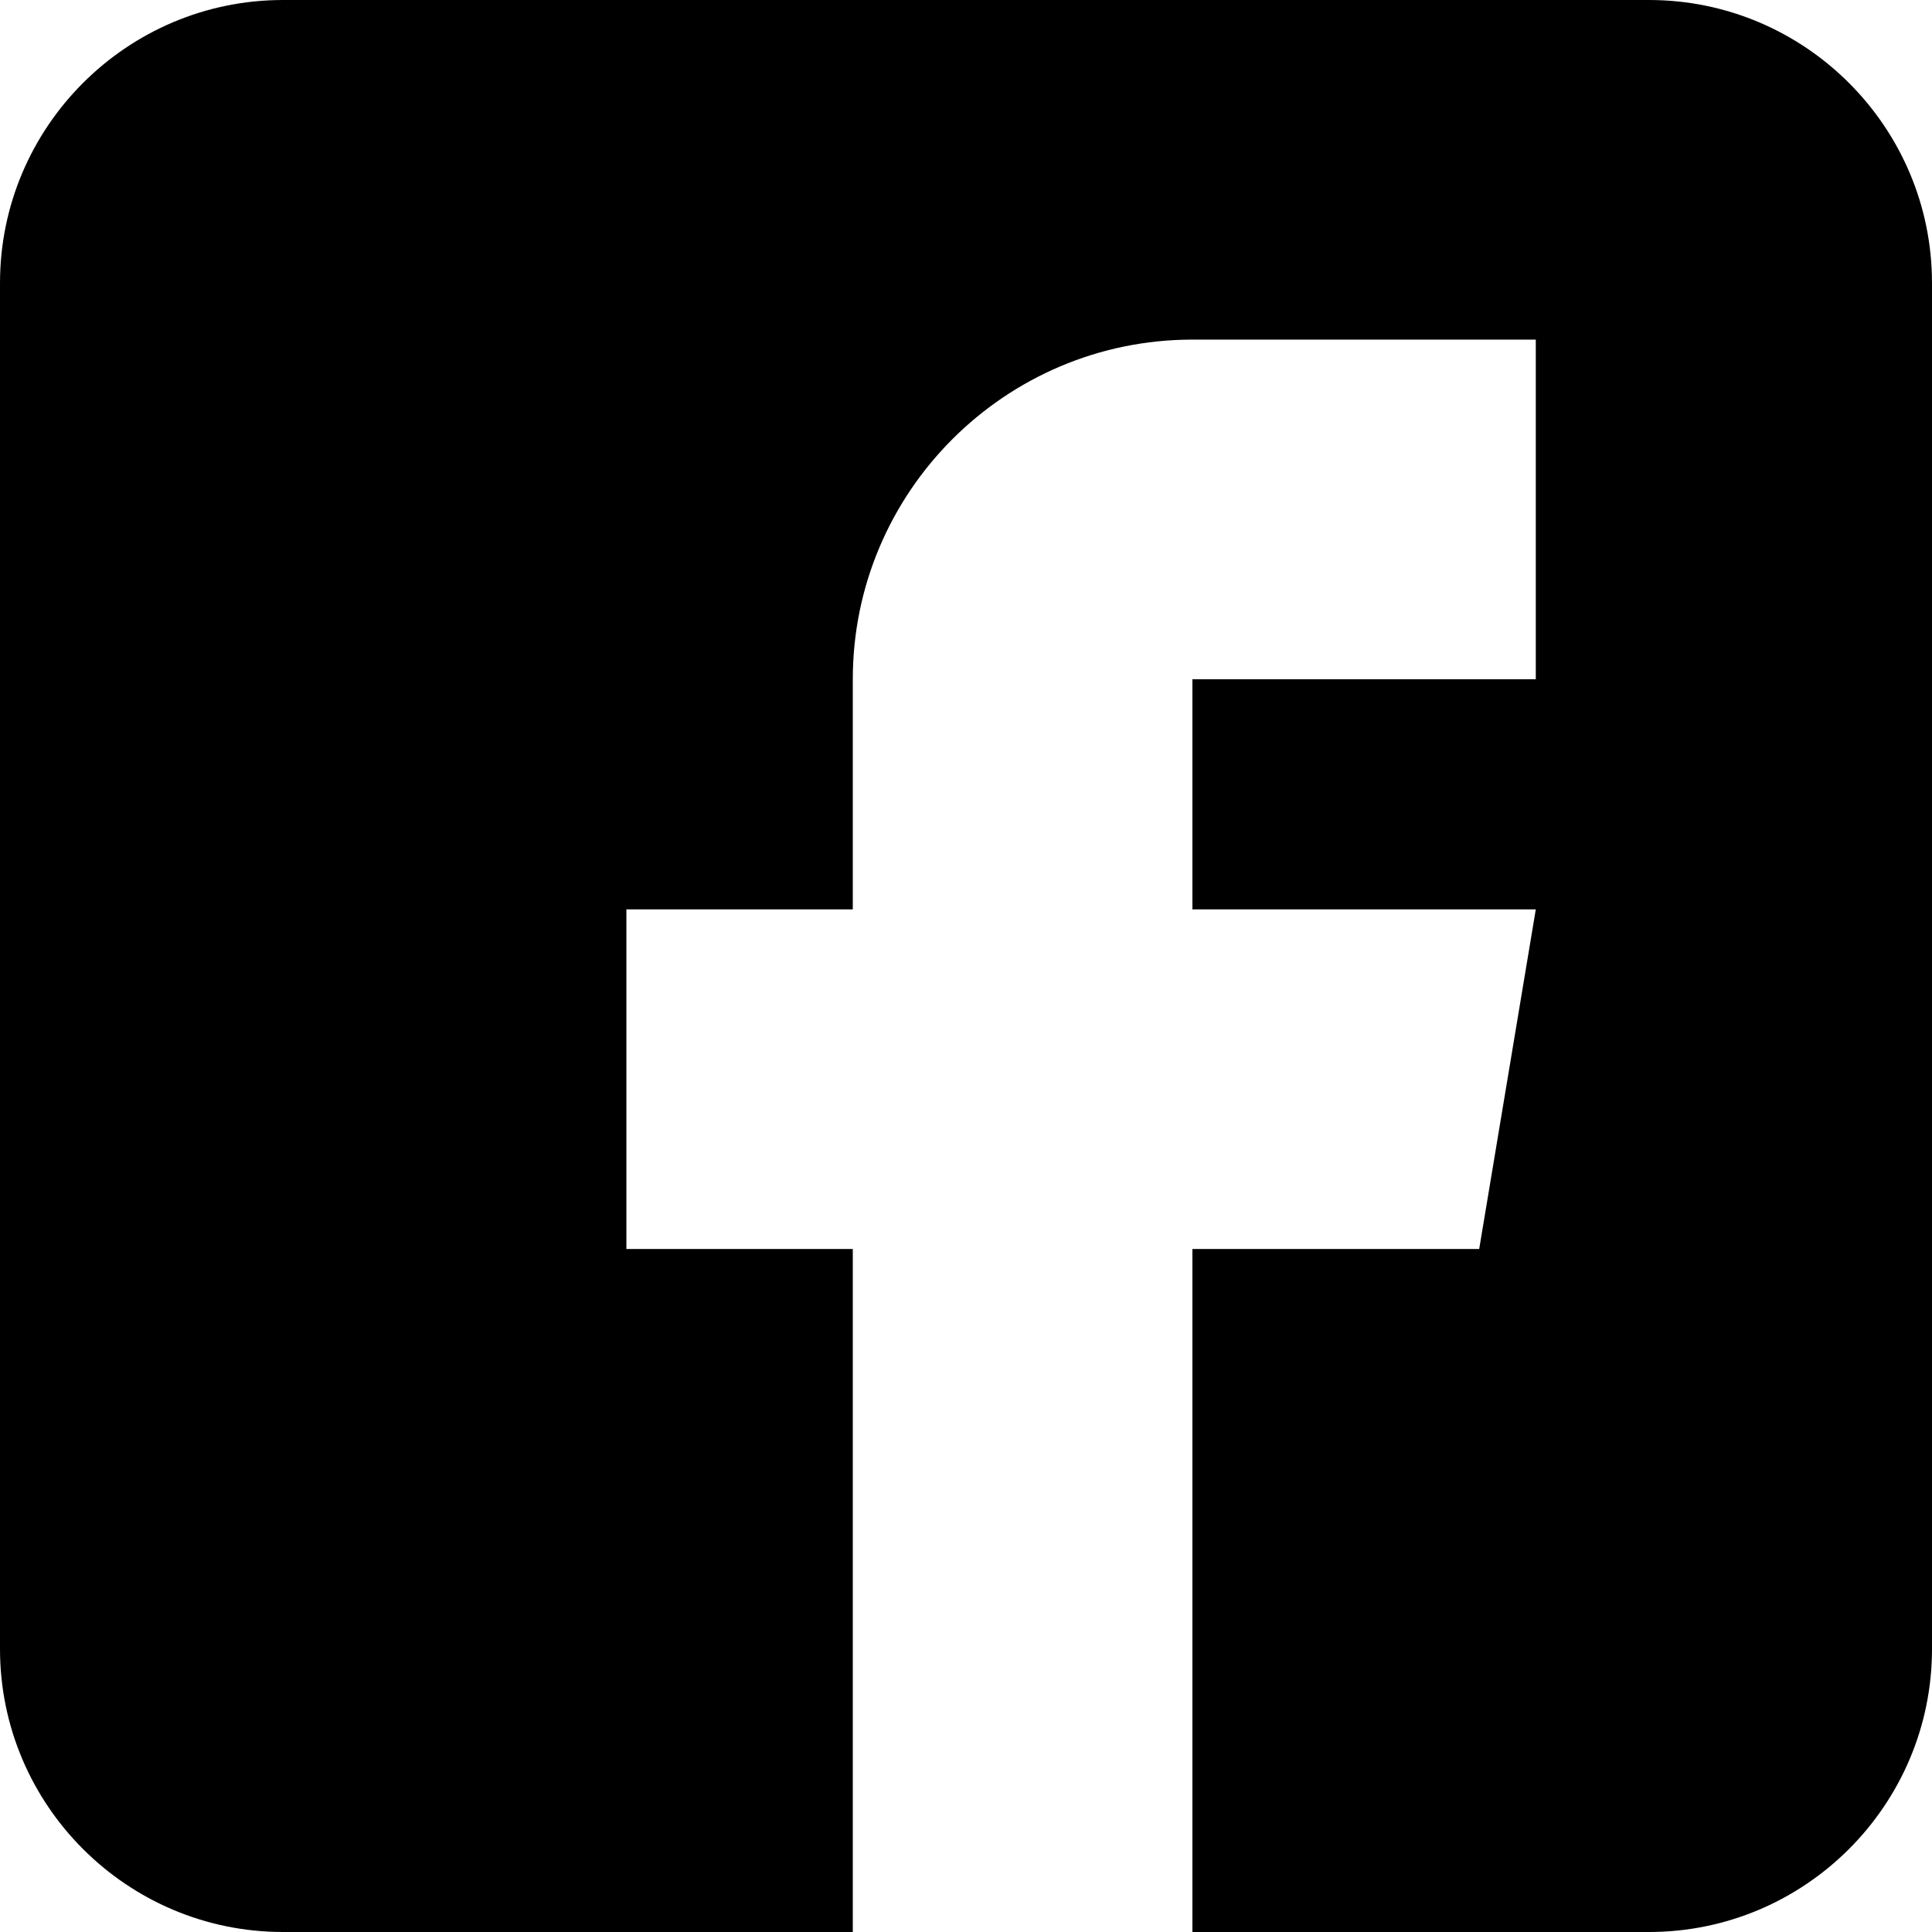
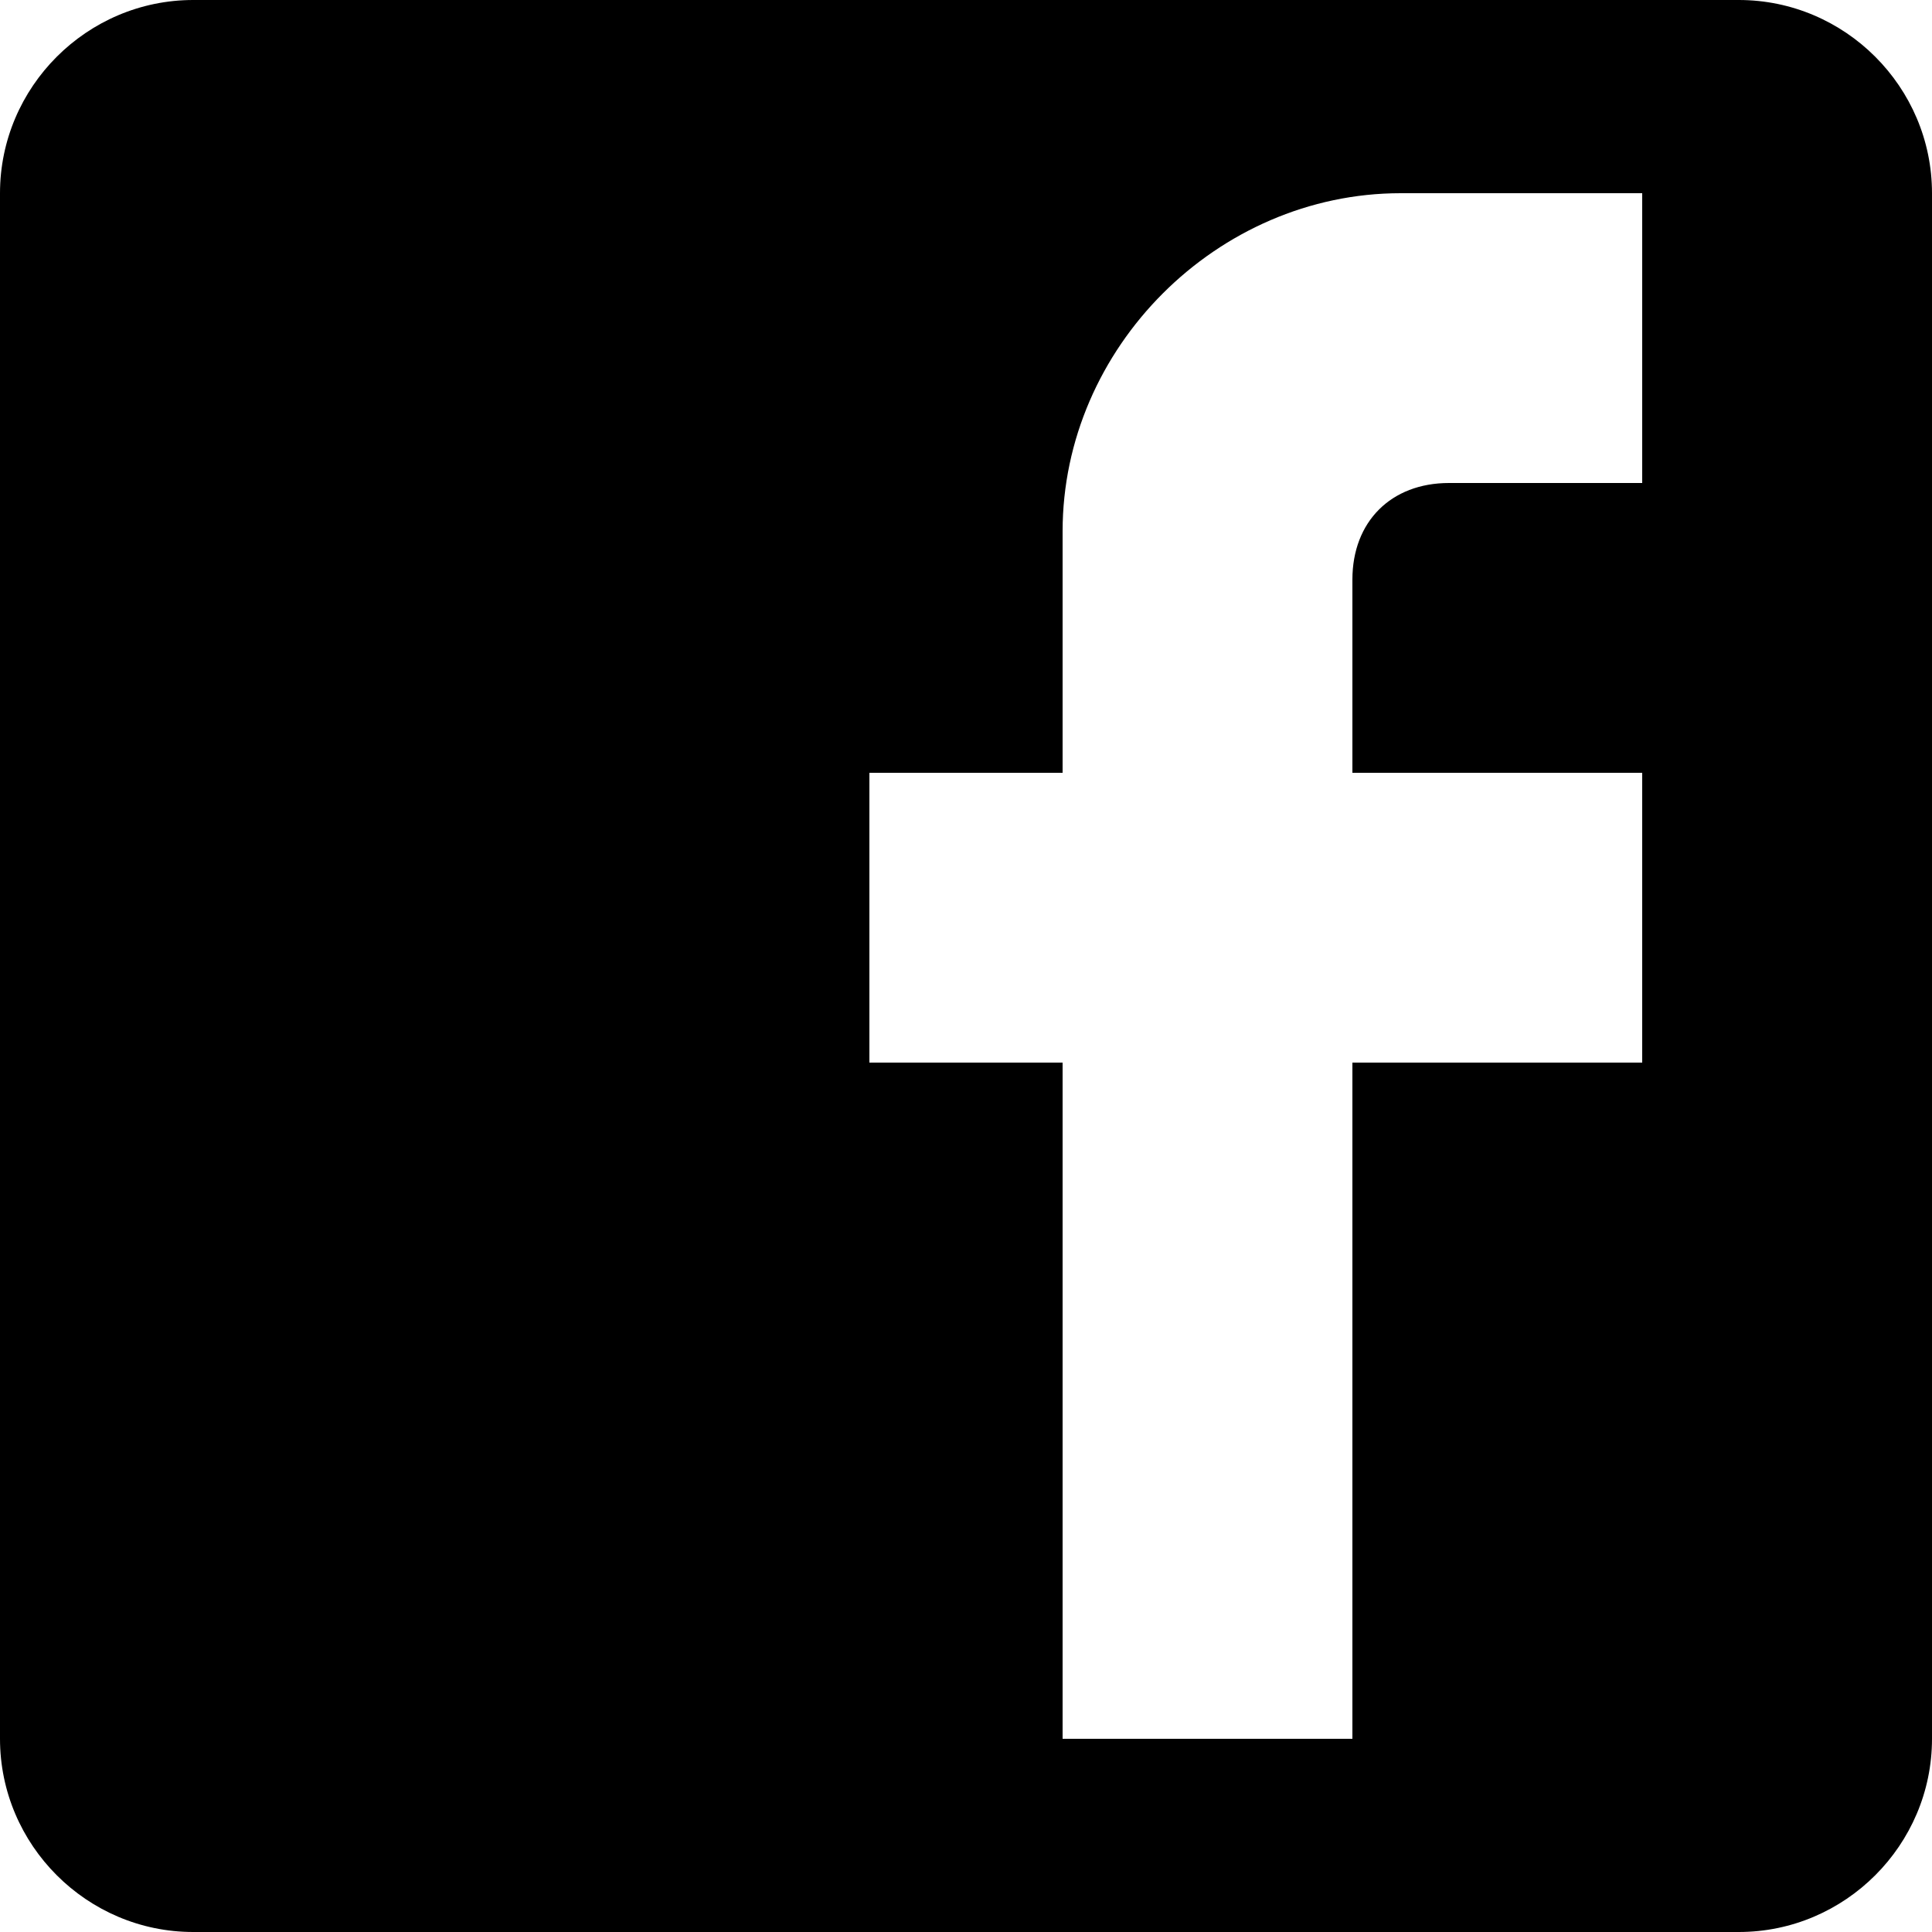
- <svg xmlns="http://www.w3.org/2000/svg" viewBox="0 0 512 512">
-   <path d="m437 0h-362c-41.352 0-75 33.648-75 75v362c0 41.352 33.648 75 75 75h151v-181h-60v-90h60v-61c0-49.629 40.371-90 90-90h91v90h-91v61h91l-15 90h-76v181h121c41.352 0 75-33.648 75-75v-362c0-41.352-33.648-75-75-75zm0 0" />
+ <svg xmlns="http://www.w3.org/2000/svg" version="1.1" id="Capa_1" x="0px" y="0px" width="510px" height="510px" viewBox="0 0 510 510" style="enable-background:new 0 0 510 510;" xml:space="preserve">
+   <g>
+     <g id="post-facebook">
+       <path d="M459,0H51C22.95,0,0,22.95,0,51v408c0,28.05,22.95,51,51,51h408c28.05,0,51-22.95,51-51V51C510,22.95,487.05,0,459,0z     M433.5,51v76.5h-51c-15.3,0-25.5,10.2-25.5,25.5v51h76.5v76.5H357V459h-76.5V280.5h-51V204h51v-63.75    C280.5,91.8,321.3,51,369.75,51H433.5z" />
+     </g>
+   </g>
+   <g>
+ </g>
+   <g>
+ </g>
+   <g>
+ </g>
+   <g>
+ </g>
+   <g>
+ </g>
+   <g>
+ </g>
+   <g>
+ </g>
+   <g>
+ </g>
+   <g>
+ </g>
+   <g>
+ </g>
+   <g>
+ </g>
+   <g>
+ </g>
+   <g>
+ </g>
+   <g>
+ </g>
+   <g>
+ </g>
</svg>
